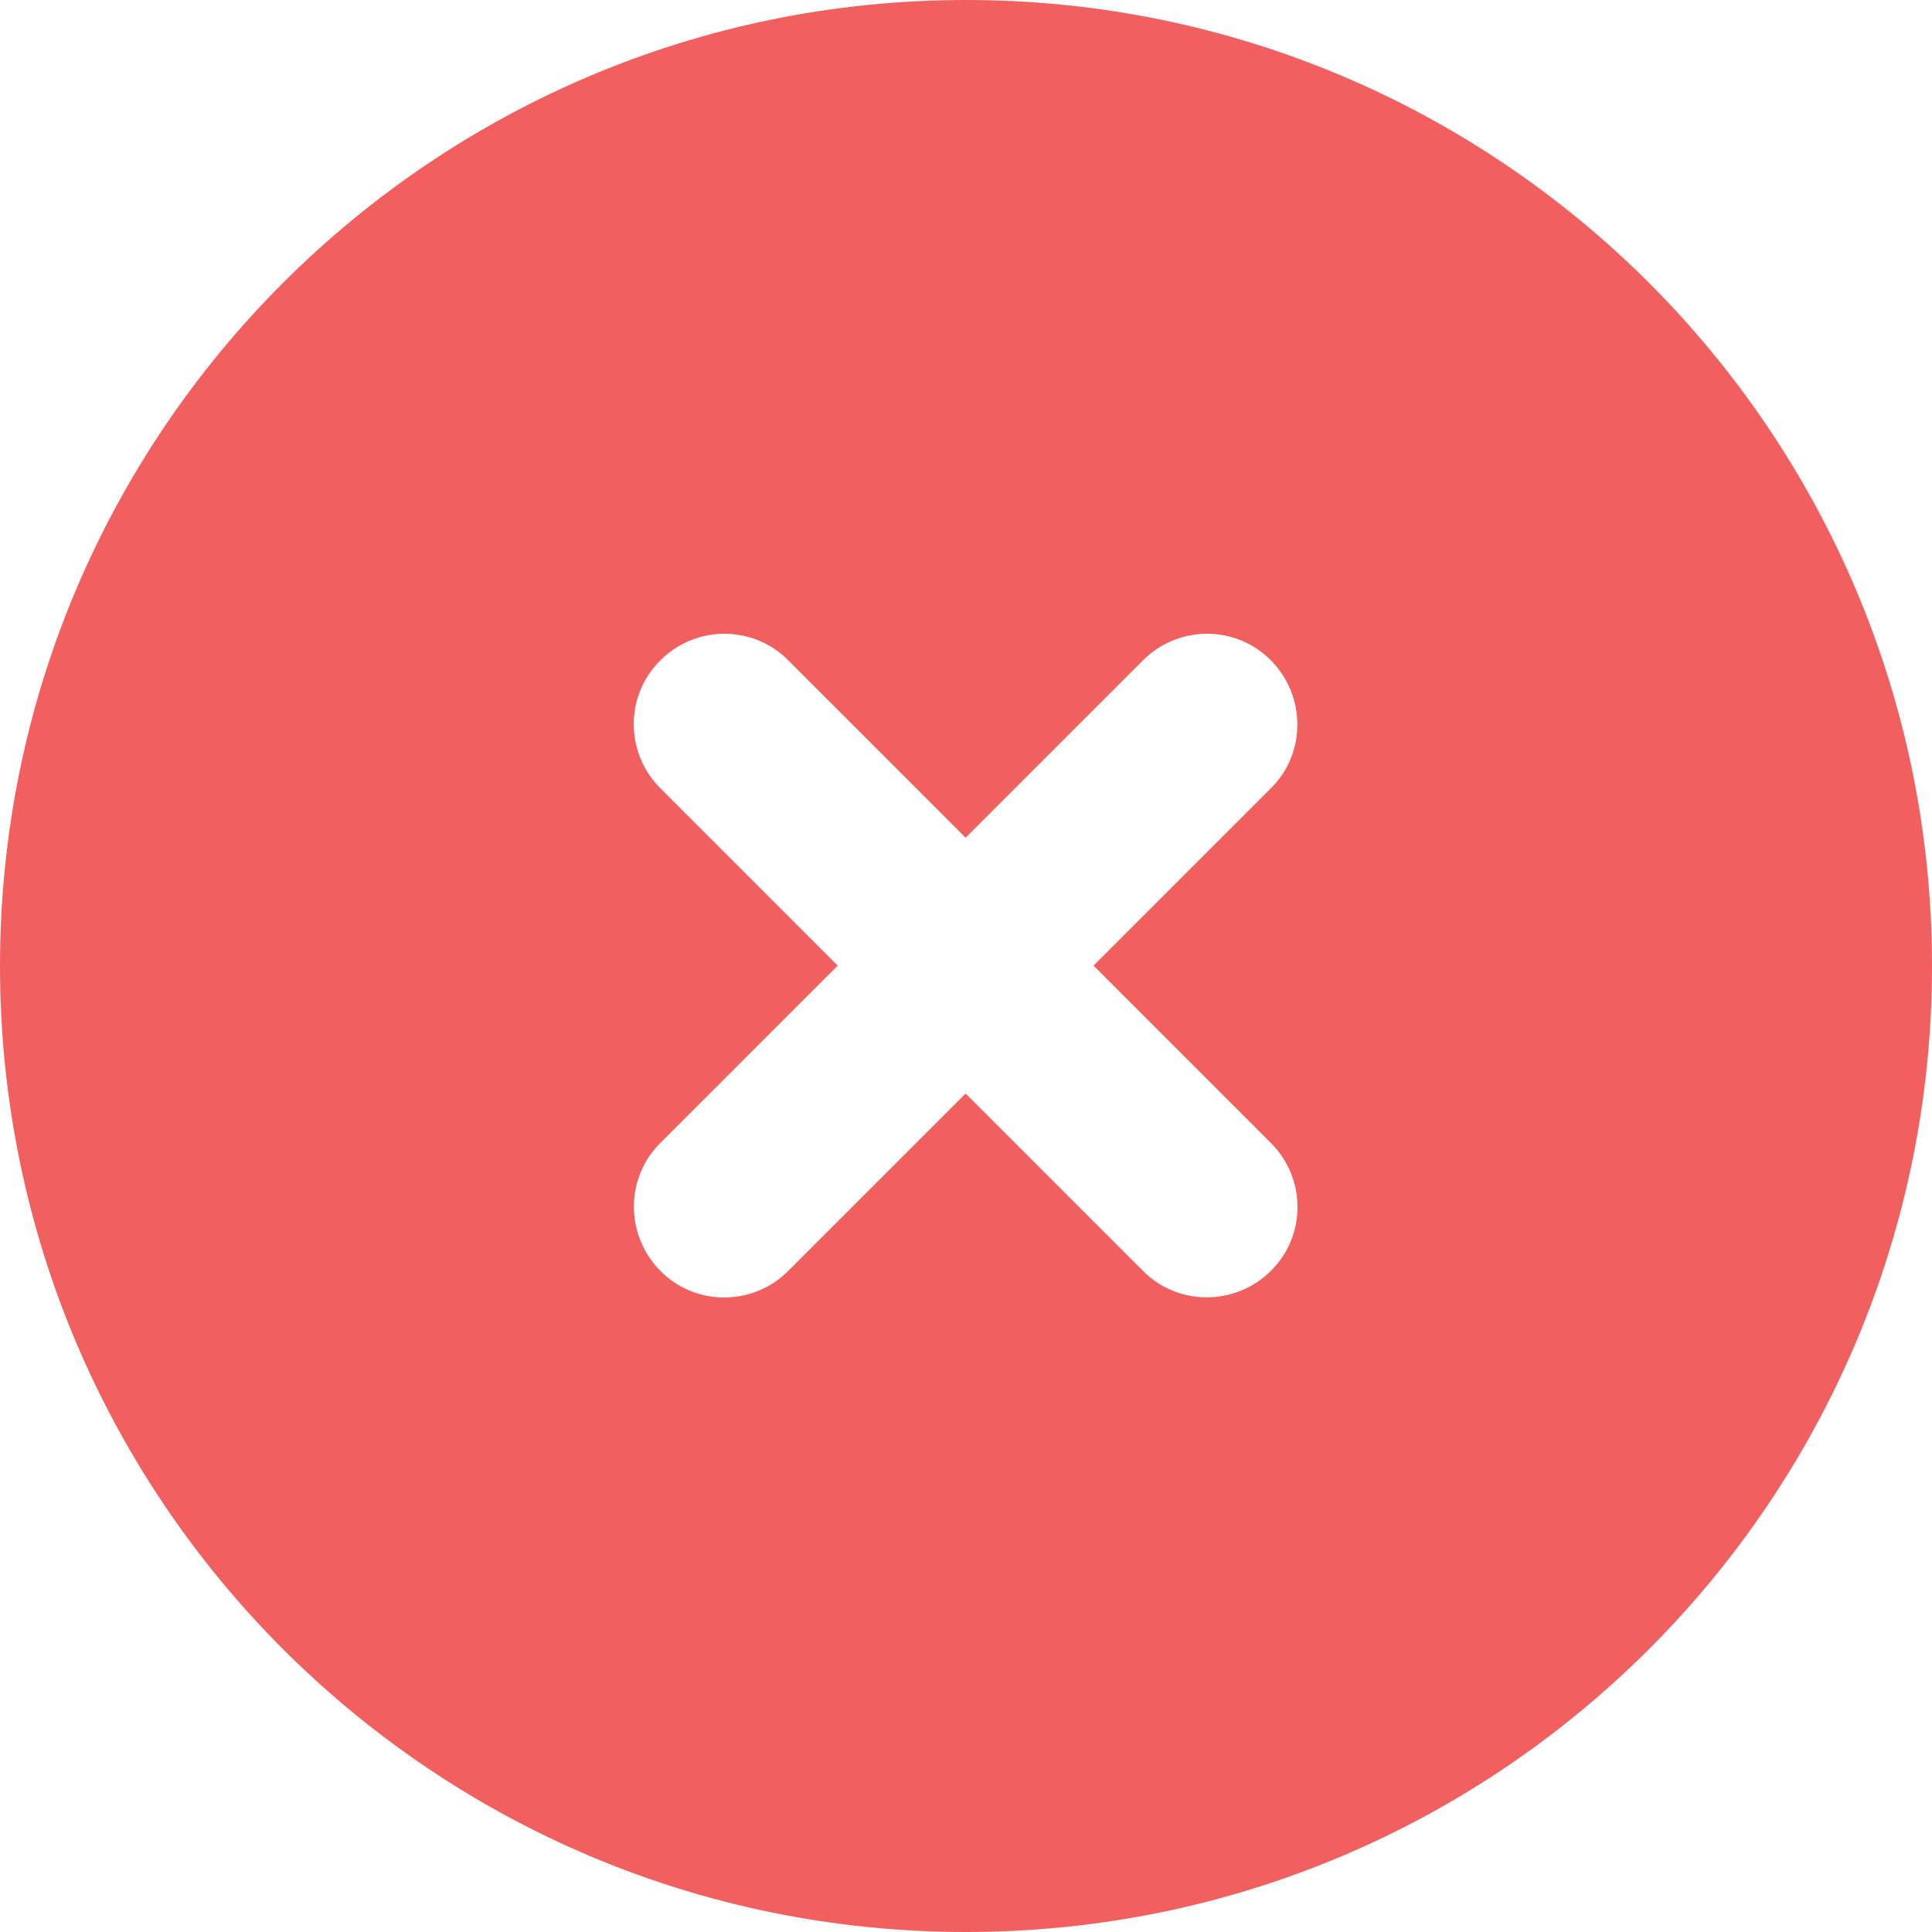
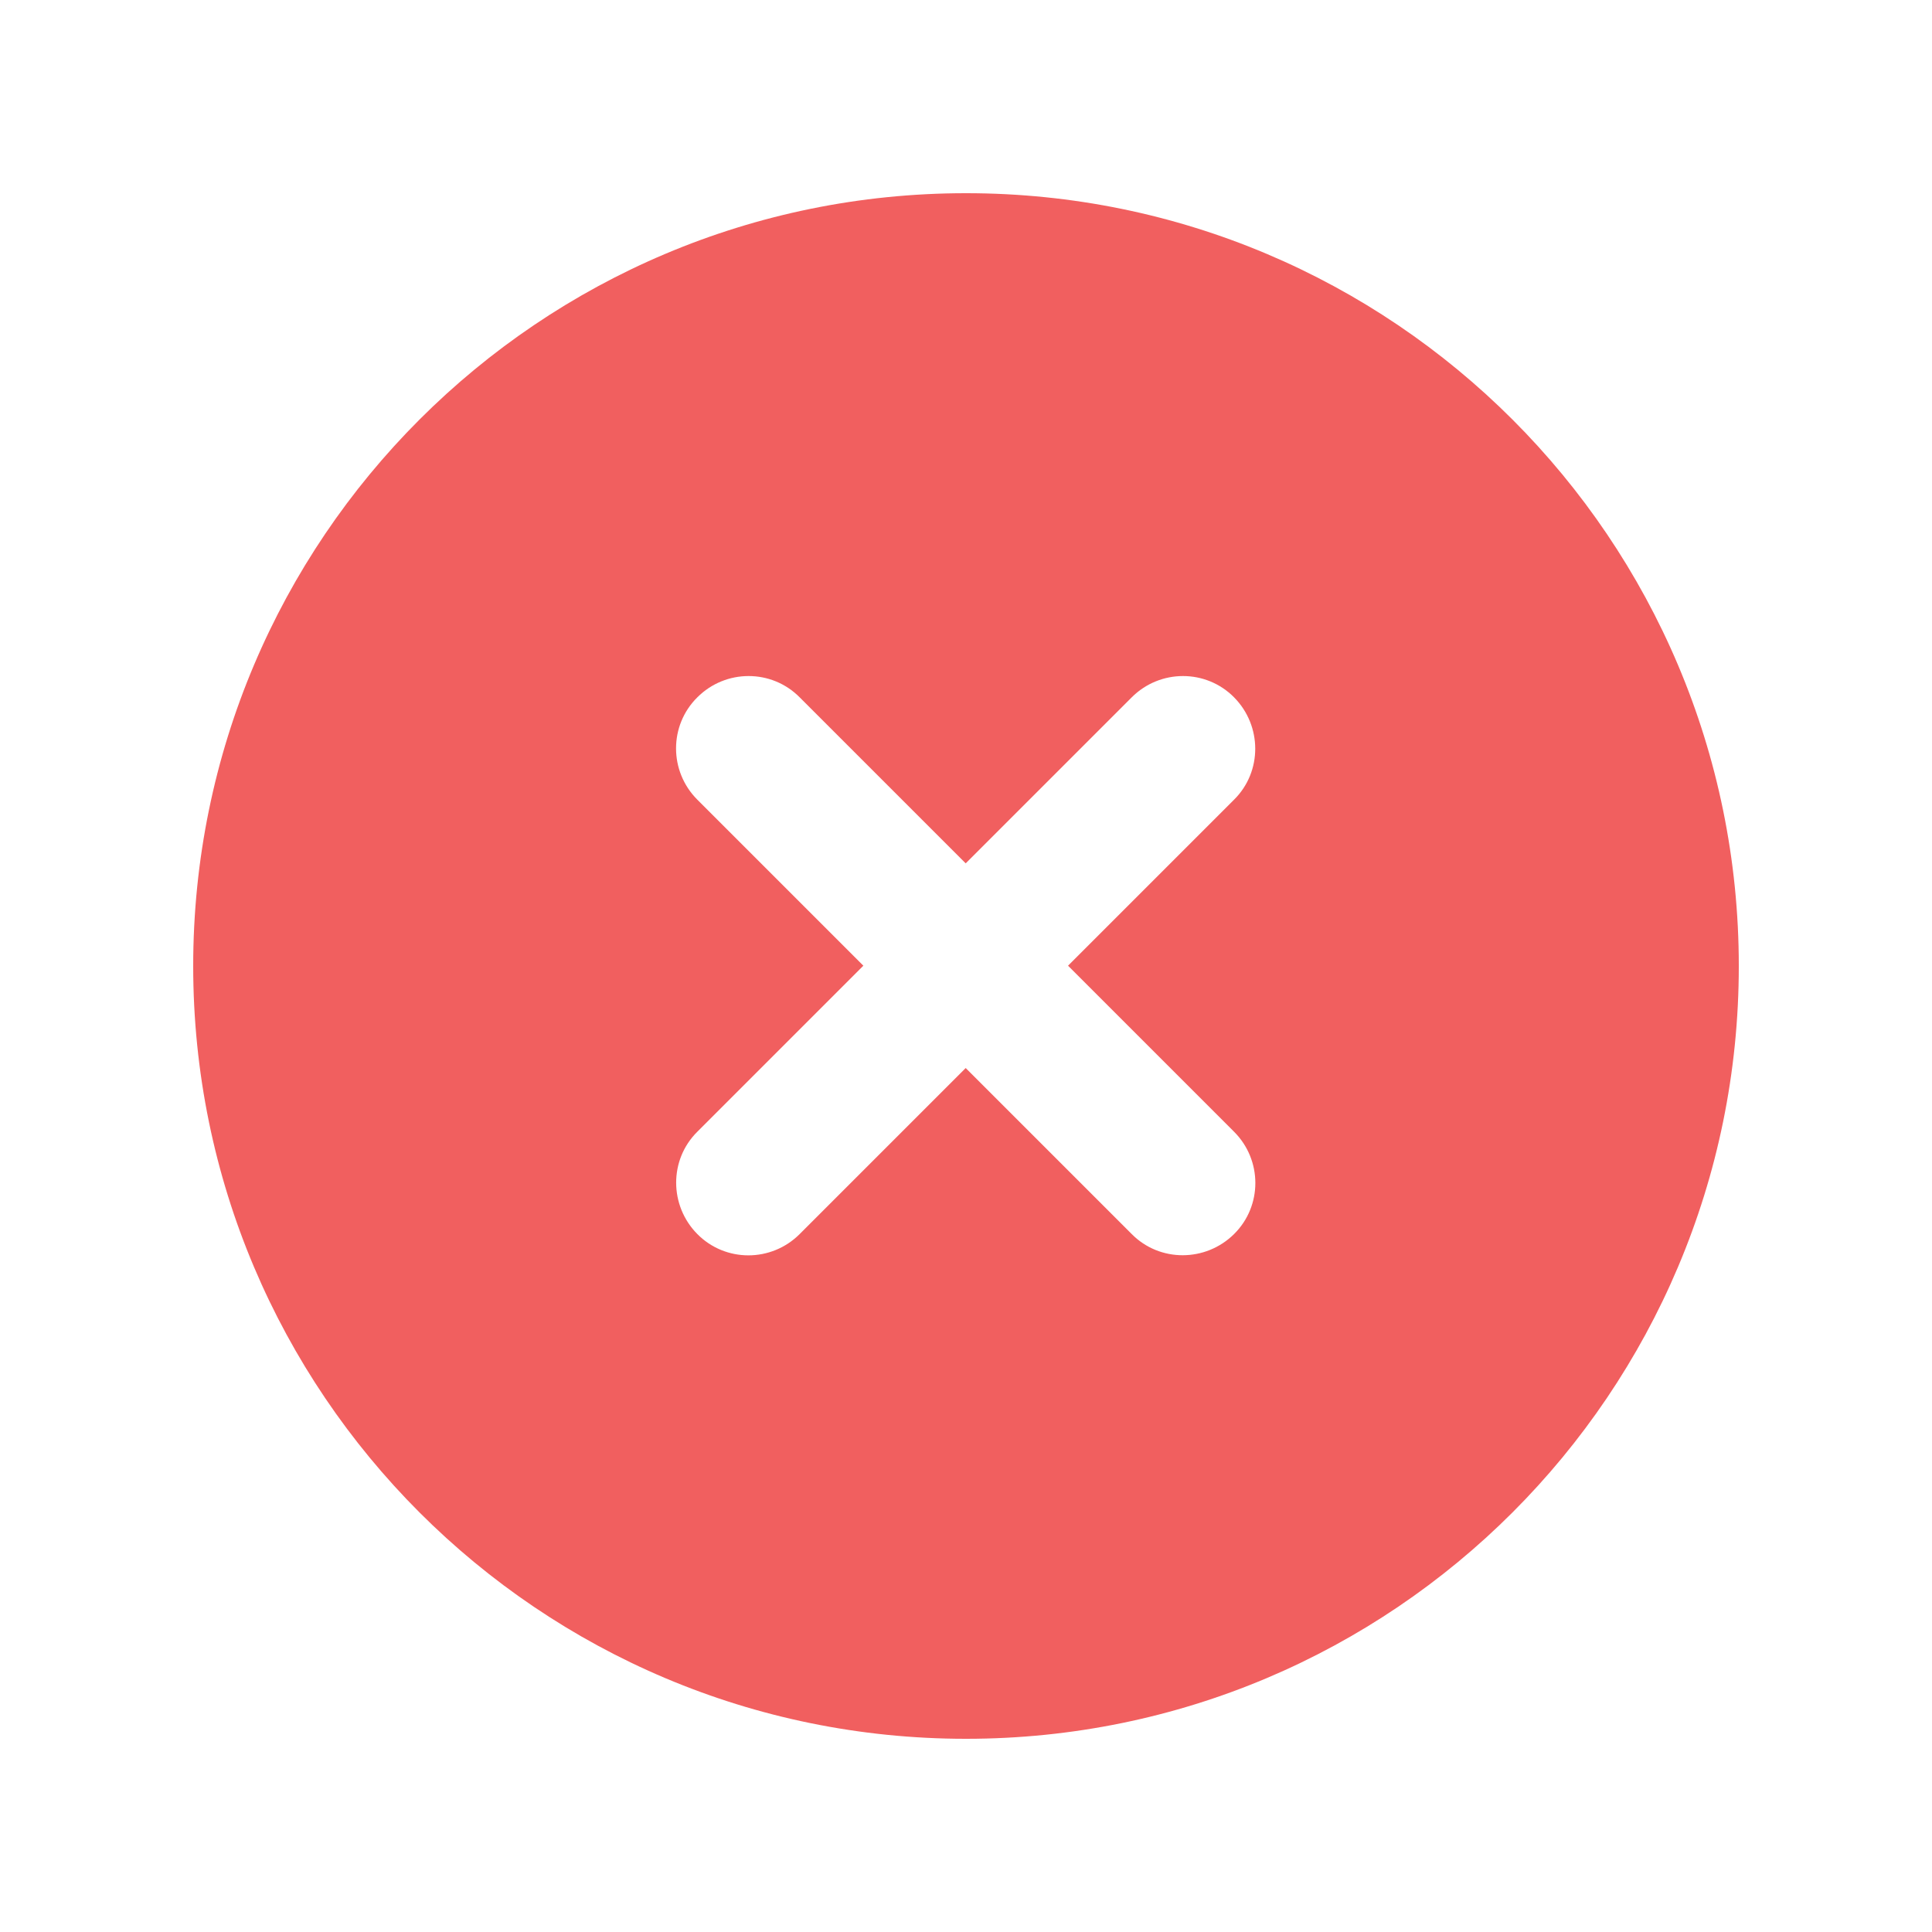
- <svg xmlns="http://www.w3.org/2000/svg" width="13" height="13" viewBox="0 0 512 512">
-   <path fill="#f15f5f" d="M256 512A256 256 0 1 0 256 0a256 256 0 1 0 0 512zM175 175c9.4-9.4 24.6-9.4 33.9 0l47 47 47-47c9.4-9.4 24.6-9.4 33.9 0s9.4 24.6 0 33.9l-47 47 47 47c9.4 9.4 9.4 24.6 0 33.9s-24.6 9.4-33.9 0l-47-47-47 47c-9.4 9.4-24.6 9.4-33.9 0s-9.4-24.6 0-33.9l47-47-47-47c-9.4-9.4-9.4-24.6 0-33.9z" />
+ <svg xmlns="http://www.w3.org/2000/svg" width="13" height="13" viewBox="0 0 640 640">
+   <path fill="#f15f5f" d="M320 576C461.4 576 576 461.4 576 320C576 178.6 461.4 64 320 64C178.6 64 64 178.6 64 320C64 461.4 178.6 576 320 576zM231 231C240.4 221.6 255.6 221.6 264.9 231L319.9 286L374.9 231C384.3 221.6 399.5 221.6 408.8 231C418.1 240.4 418.2 255.6 408.8 264.9L353.8 319.9L408.8 374.9C418.2 384.3 418.2 399.5 408.8 408.8C399.4 418.1 384.2 418.2 374.9 408.8L319.9 353.8L264.9 408.8C255.5 418.2 240.3 418.2 231 408.8C221.7 399.4 221.6 384.2 231 374.9L286 319.9L231 264.9C221.6 255.5 221.6 240.3 231 231z" />
</svg>
